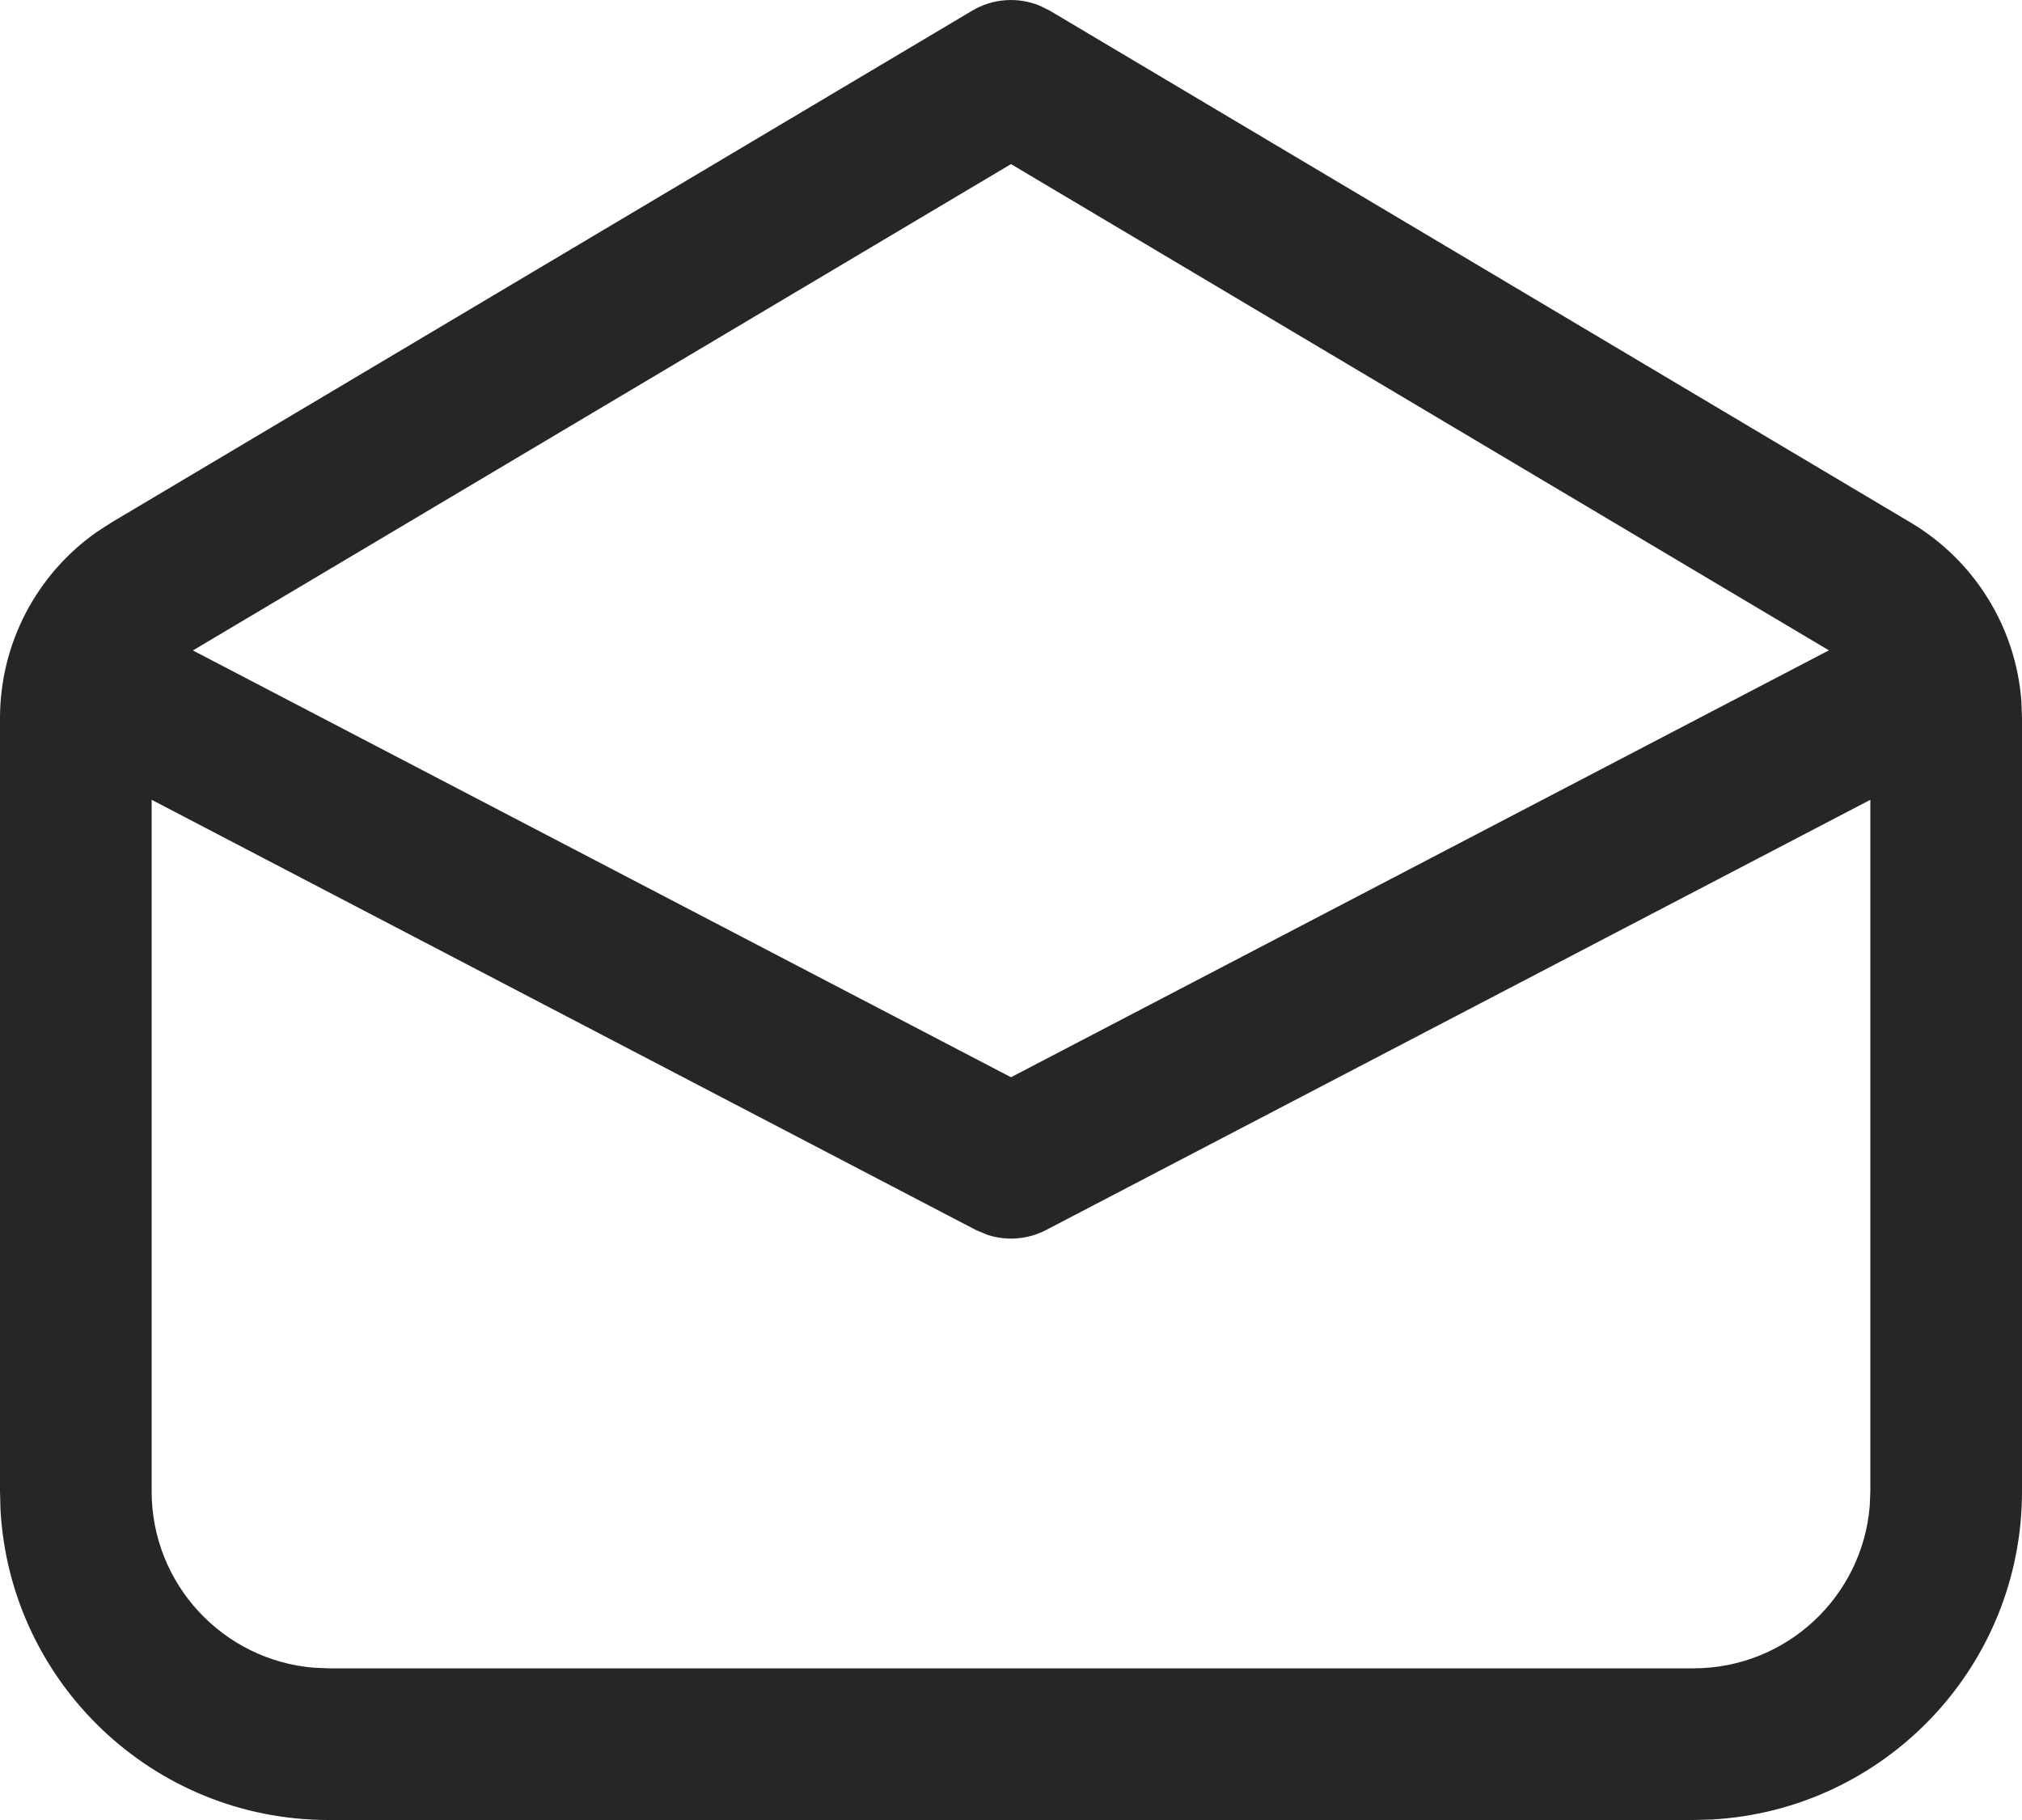
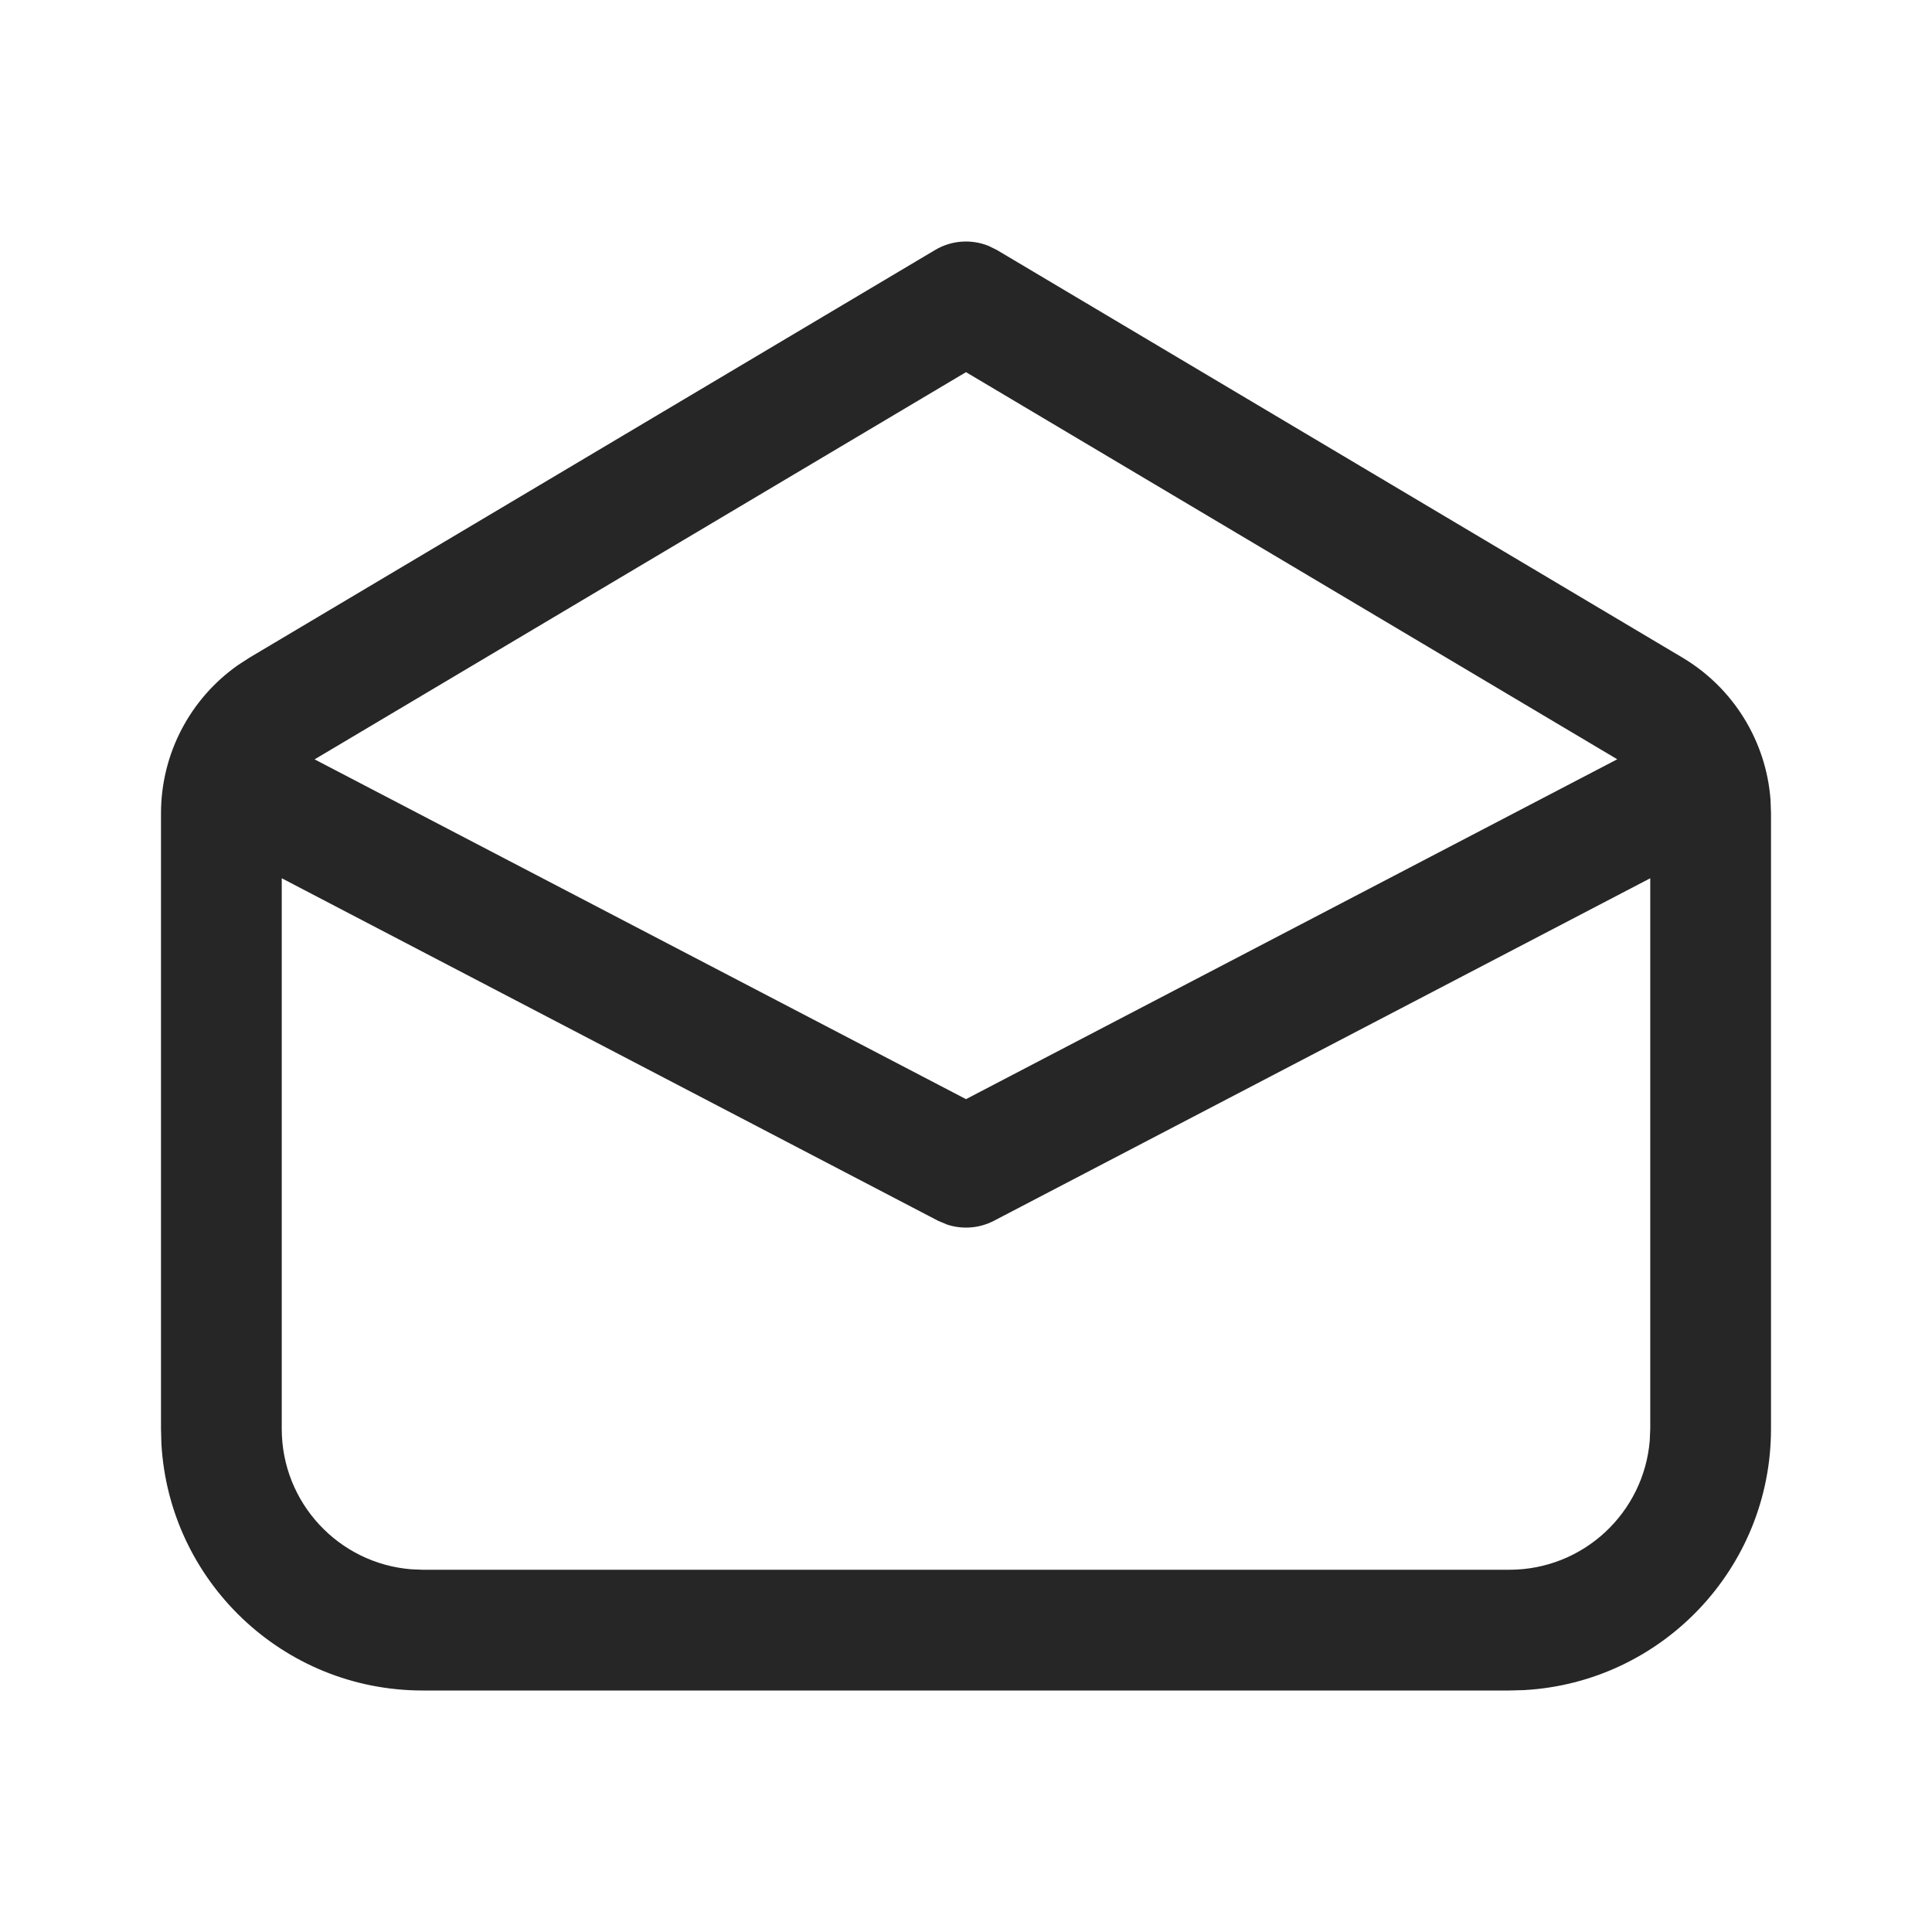
- <svg xmlns="http://www.w3.org/2000/svg" width="20" height="18" viewBox="0 0 20 18" fill="none">
-   <path d="M1.1 5.169L9.617 0.105C9.819 -0.015 10.064 -0.032 10.279 0.054L10.383 0.105L18.9 5.169C19.533 5.546 19.939 6.206 19.994 6.934L20 7.103V14.75C20 16.483 18.643 17.899 16.934 17.995L16.75 18H3.25C1.517 18 0.101 16.643 0.005 14.934L0 14.75V7.103C0 6.366 0.36 5.68 0.958 5.261L1.1 5.169L9.617 0.105L1.1 5.169ZM18.5 7.91L10.347 12.165C10.166 12.259 9.956 12.275 9.765 12.212L9.653 12.165L1.5 7.91V14.75C1.5 15.668 2.207 16.421 3.106 16.494L3.25 16.5H16.75C17.668 16.5 18.421 15.793 18.494 14.893L18.5 14.75V7.91ZM10 1.623L1.908 6.433L10 10.654L18.09 6.432L10 1.623Z" fill="#262627" />
+ <svg xmlns="http://www.w3.org/2000/svg" width="24" height="24" viewBox="0 0 24 24" fill="none">
+   <path d="M3.1 8.169L11.617 3.105C11.819 2.985 12.064 2.968 12.279 3.054L12.383 3.105L20.9 8.169C21.533 8.546 21.939 9.206 21.994 9.934L22 10.103V17.75C22 19.483 20.643 20.899 18.934 20.995L18.75 21H5.25C3.517 21 2.101 19.643 2.005 17.934L2 17.75V10.103C2 9.366 2.36 8.68 2.958 8.261L3.1 8.169L11.617 3.105L3.1 8.169ZM20.5 10.91L12.347 15.165C12.166 15.259 11.956 15.275 11.765 15.212L11.653 15.165L3.5 10.91V17.75C3.5 18.668 4.207 19.421 5.106 19.494L5.25 19.5H18.75C19.668 19.5 20.421 18.793 20.494 17.893L20.5 17.75V10.91ZM12 4.623L3.908 9.433L12 13.654L20.09 9.432L12 4.623Z" fill="#262627" />
</svg>
